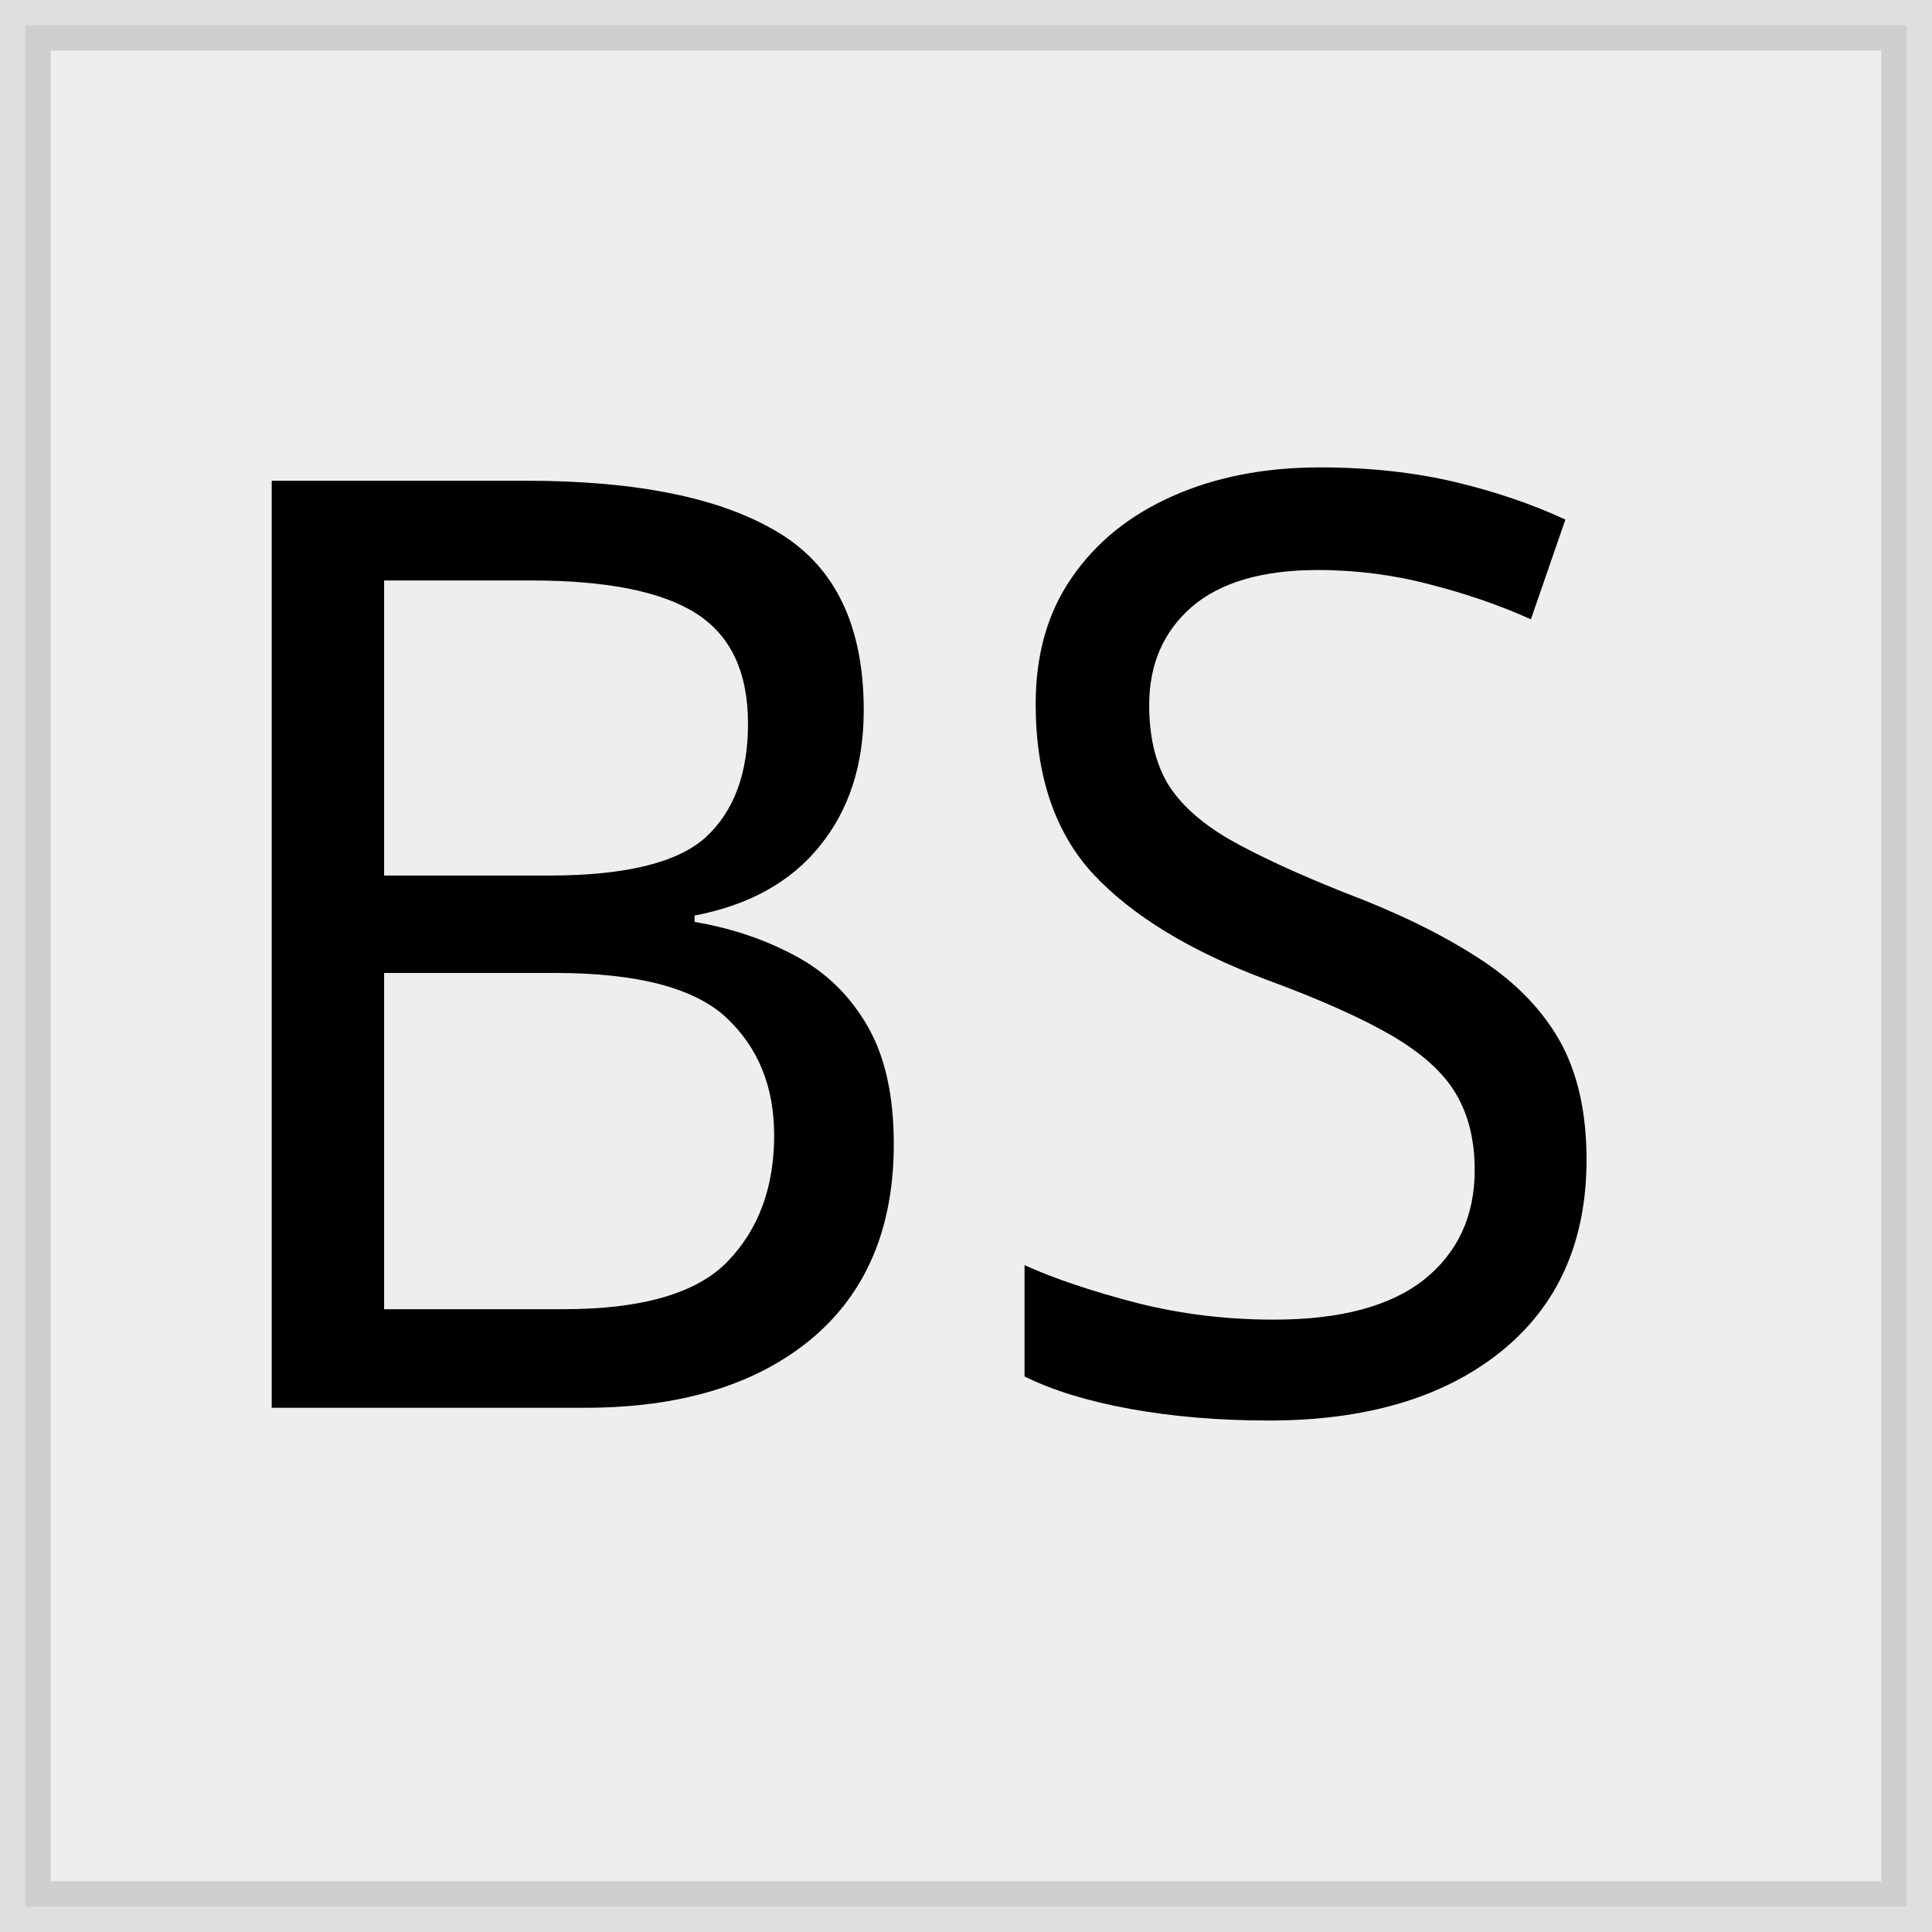
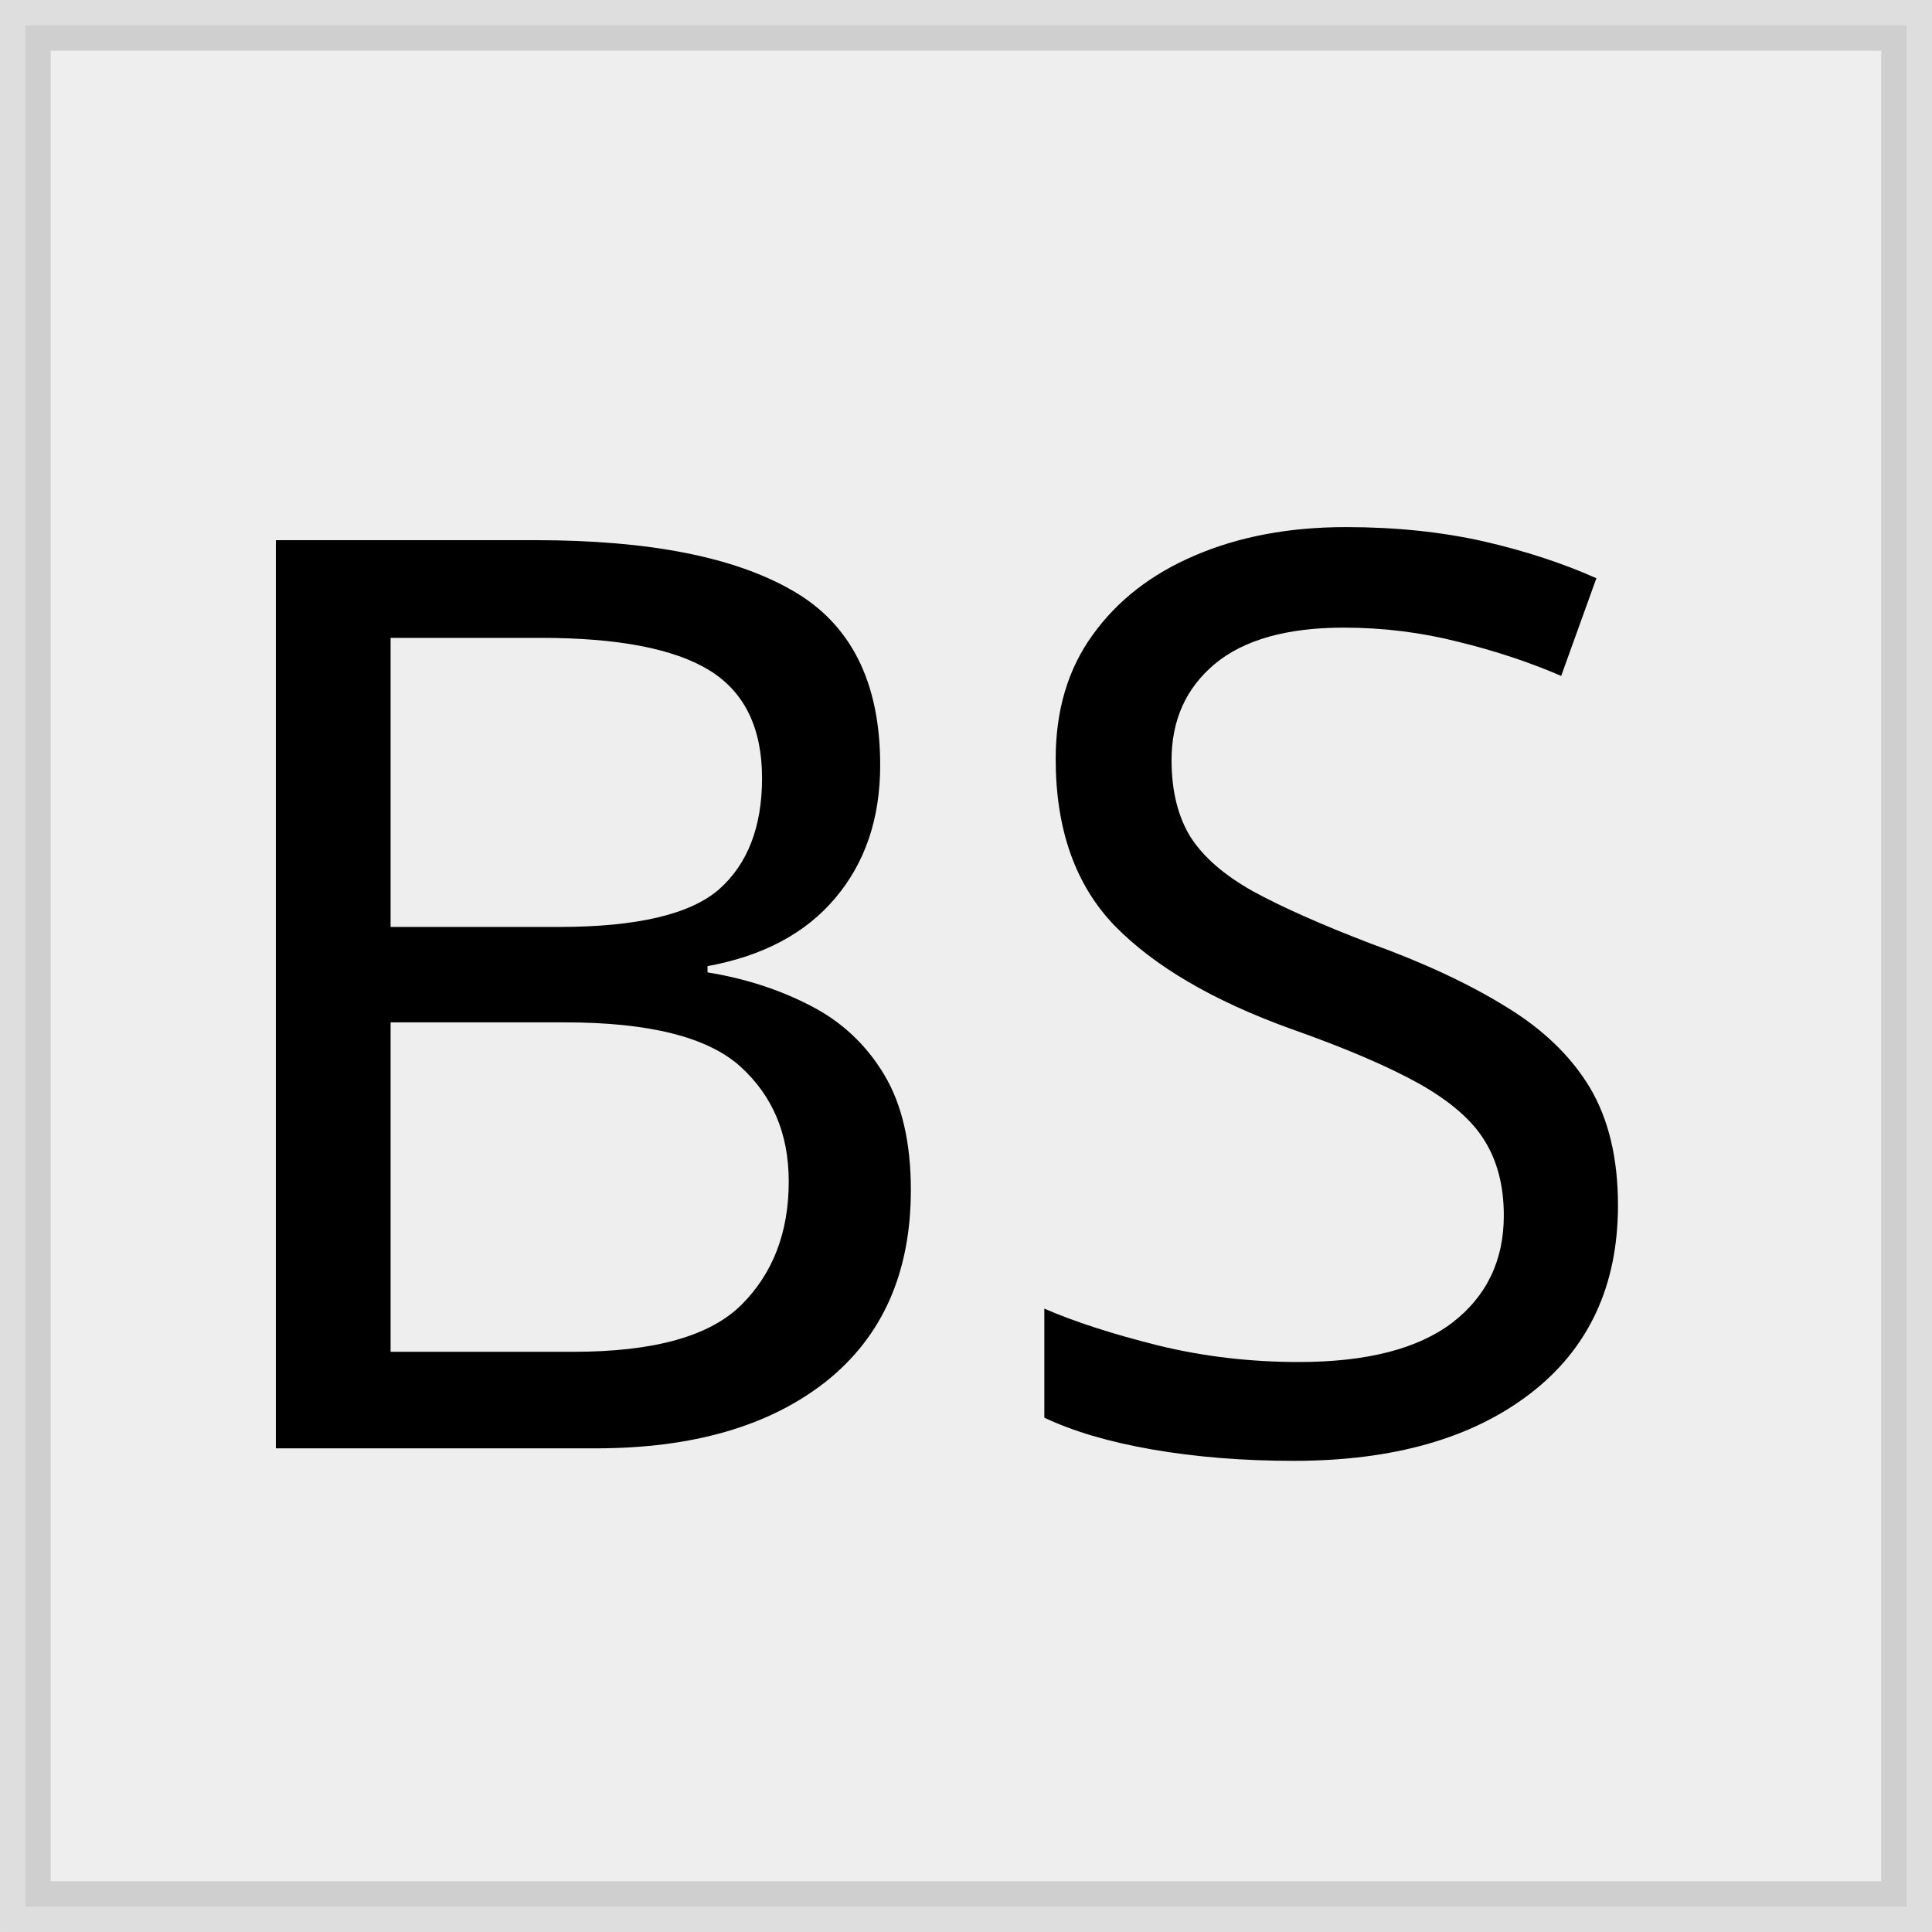
<svg xmlns="http://www.w3.org/2000/svg" width="15mm" height="15mm" viewBox="0 0 53.15 53.15" id="svg4162" version="1.1">
  <defs id="defs4164" />
  <g id="layer1" transform="translate(-325.8951,-454.6594)">
    <rect style="opacity:1;fill:#c8c8c8;fill-opacity:0.314;stroke:#000000;stroke-width:1.395;stroke-opacity:0.13" id="rect5704" width="51.754" height="51.754" x="326.593" y="455.357" />
-     <text xml:space="preserve" style="font-style:normal;font-variant:normal;font-weight:normal;font-stretch:normal;font-size:35px;line-height:125%;font-family:Rubik;-inkscape-font-specification:'Rubik, Normal';text-align:start;letter-spacing:0px;word-spacing:0px;writing-mode:lr-tb;text-anchor:start;fill:#000000;fill-opacity:1;stroke:none;stroke-width:1px;stroke-linecap:butt;stroke-linejoin:miter;stroke-opacity:1" x="336.897" y="483.355" id="text5706" transform="scale(0.9796671,1.020755)">
-       <tspan id="tspan5708" x="336.897" y="483.355" style="-inkscape-font-specification:'Merriweather, Normal';font-family:Merriweather;font-weight:normal;font-style:normal;font-stretch:normal;font-variant:normal;font-size:35px;text-anchor:start;text-align:start;writing-mode:lr;line-height:125%">BS</tspan>
+     <text xml:space="preserve" style="font-style:normal;font-variant:normal;font-weight:normal;font-stretch:normal;font-size:37.5px;line-height:125%;font-family:Merriweather;-inkscape-font-specification:'Merriweather, Normal';text-align:start;letter-spacing:0px;word-spacing:0px;writing-mode:lr-tb;text-anchor:start;fill:#000000;fill-opacity:1;stroke:none;stroke-width:1px;stroke-linecap:butt;stroke-linejoin:miter;stroke-opacity:1" x="330.092" y="494.505" id="text4134">
+       <tspan id="tspan4136" x="330.092" y="494.505" style="font-style:normal;font-variant:normal;font-weight:normal;font-stretch:normal;font-size:35px;line-height:125%;font-family:Merriweather;-inkscape-font-specification:'Merriweather, Normal';text-align:start;writing-mode:lr-tb;text-anchor:start">BS</tspan>
    </text>
  </g>
</svg>
